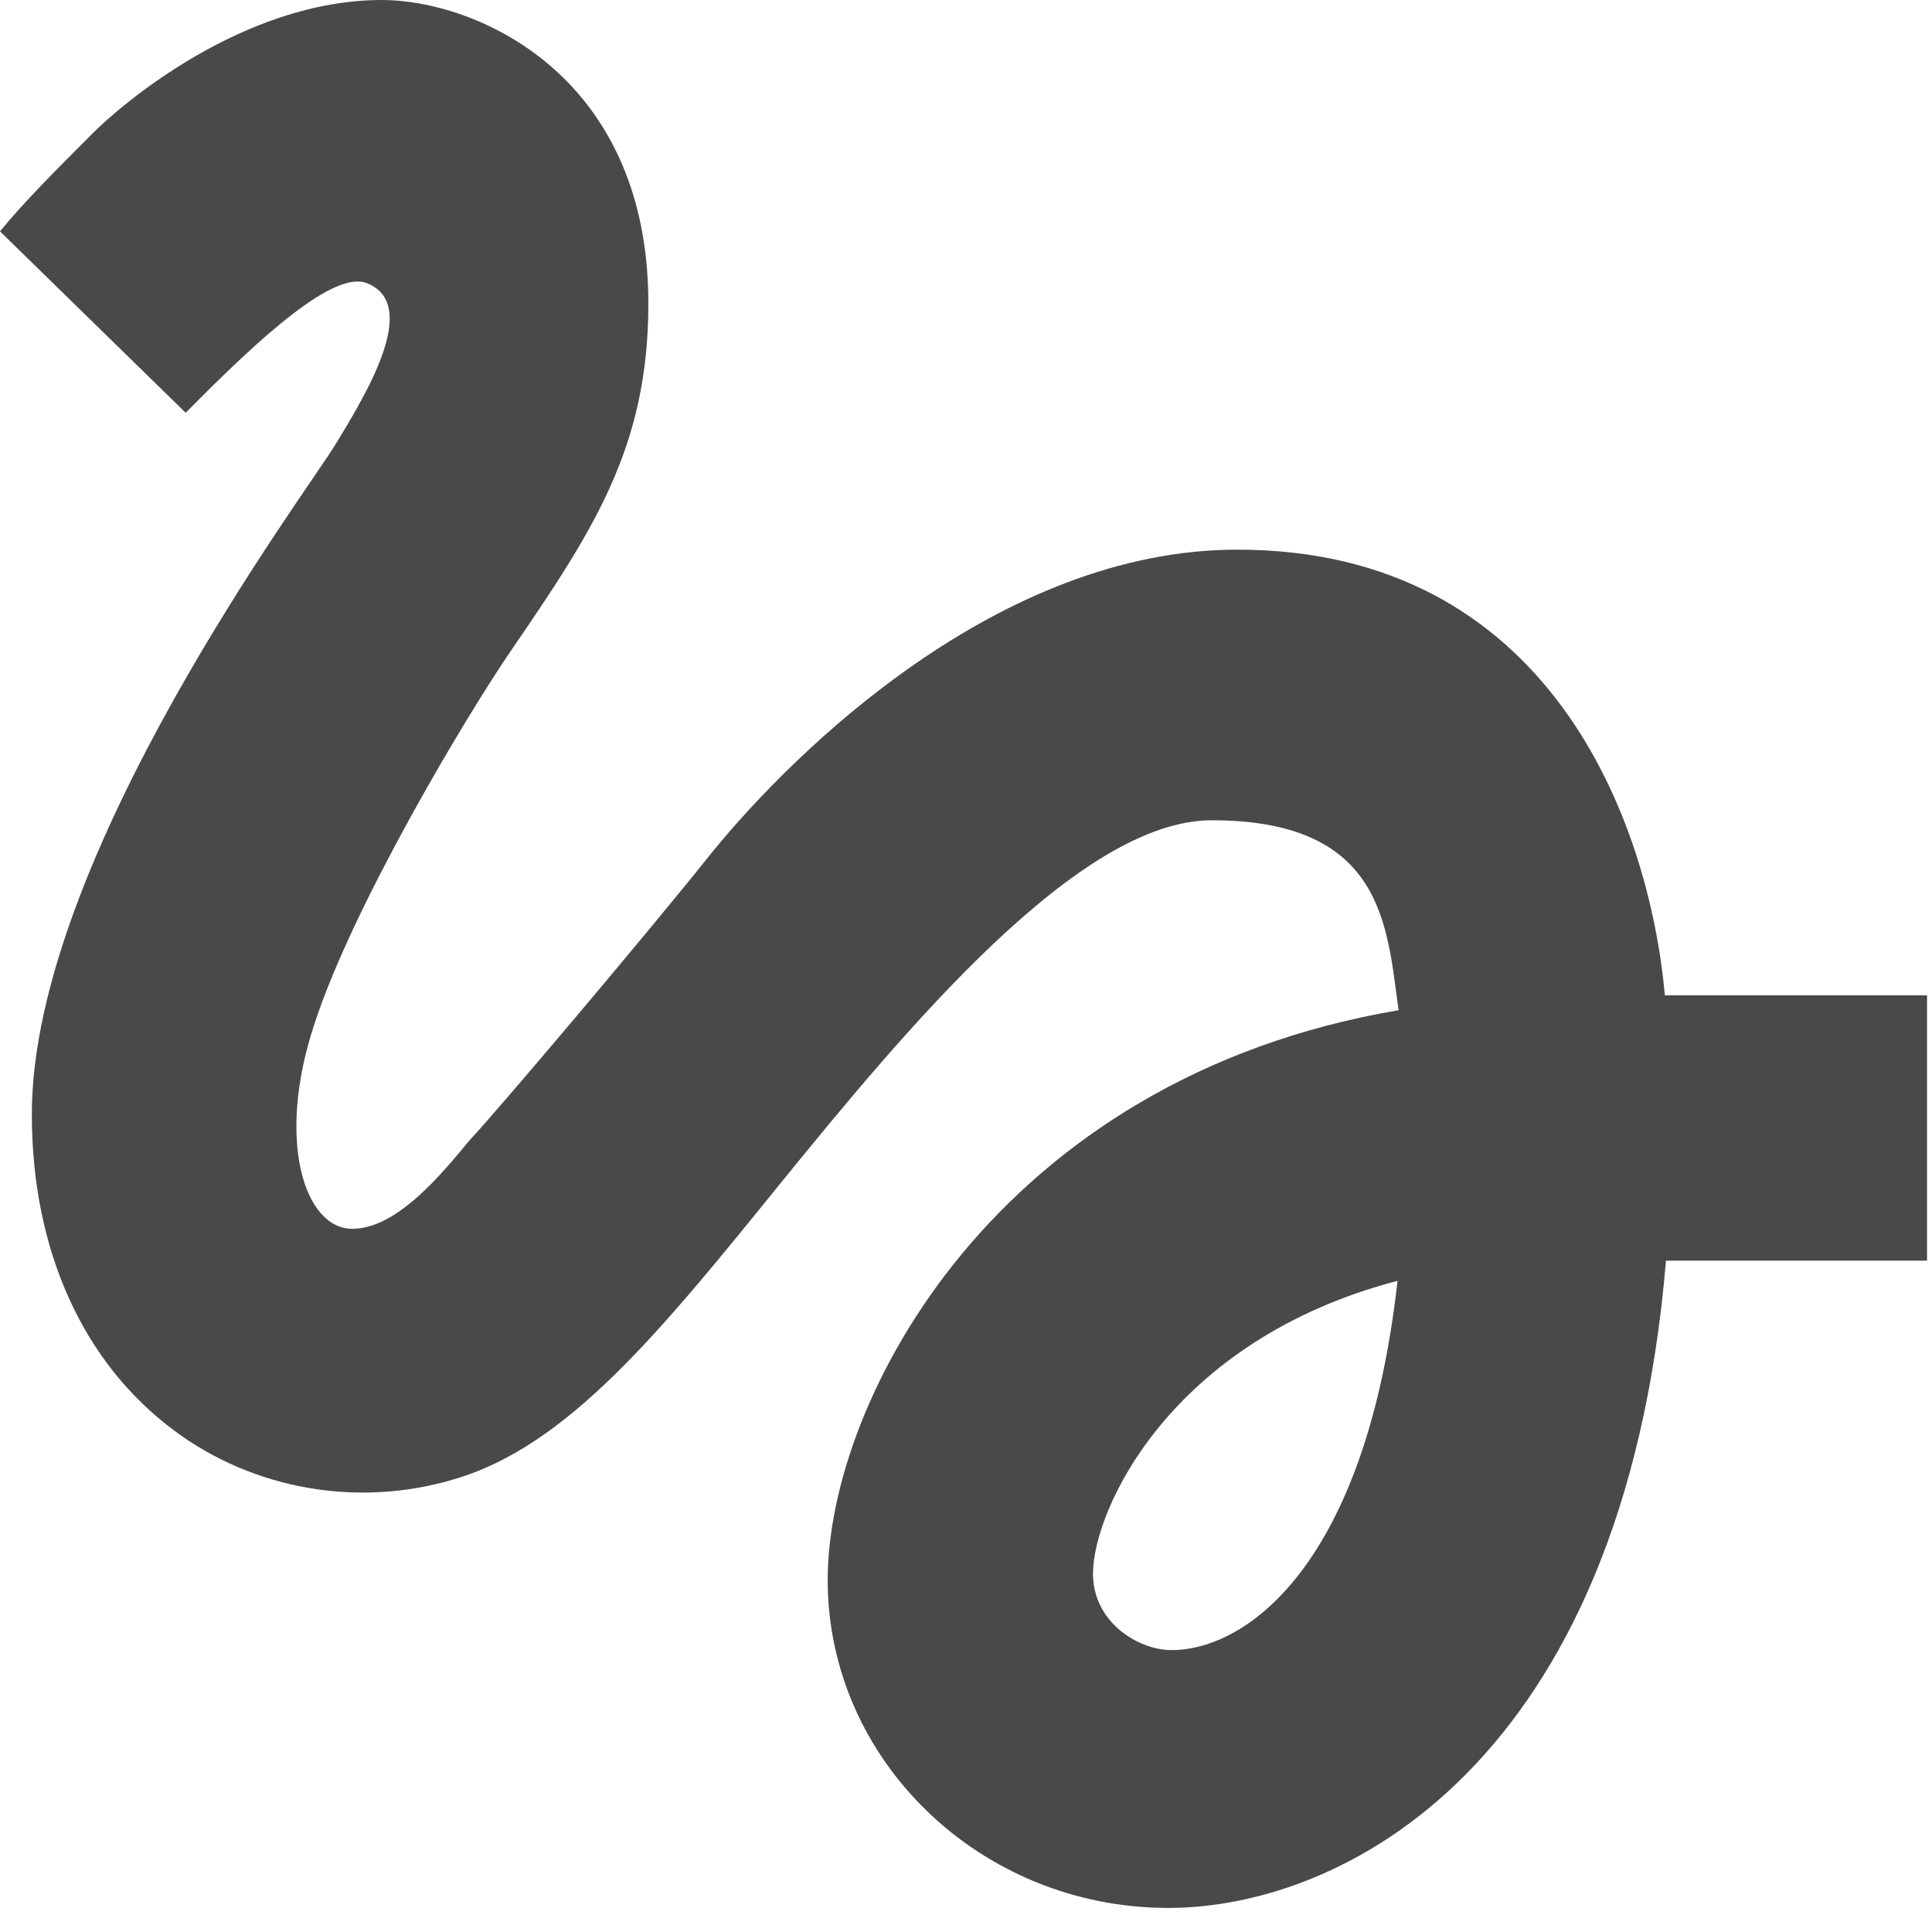
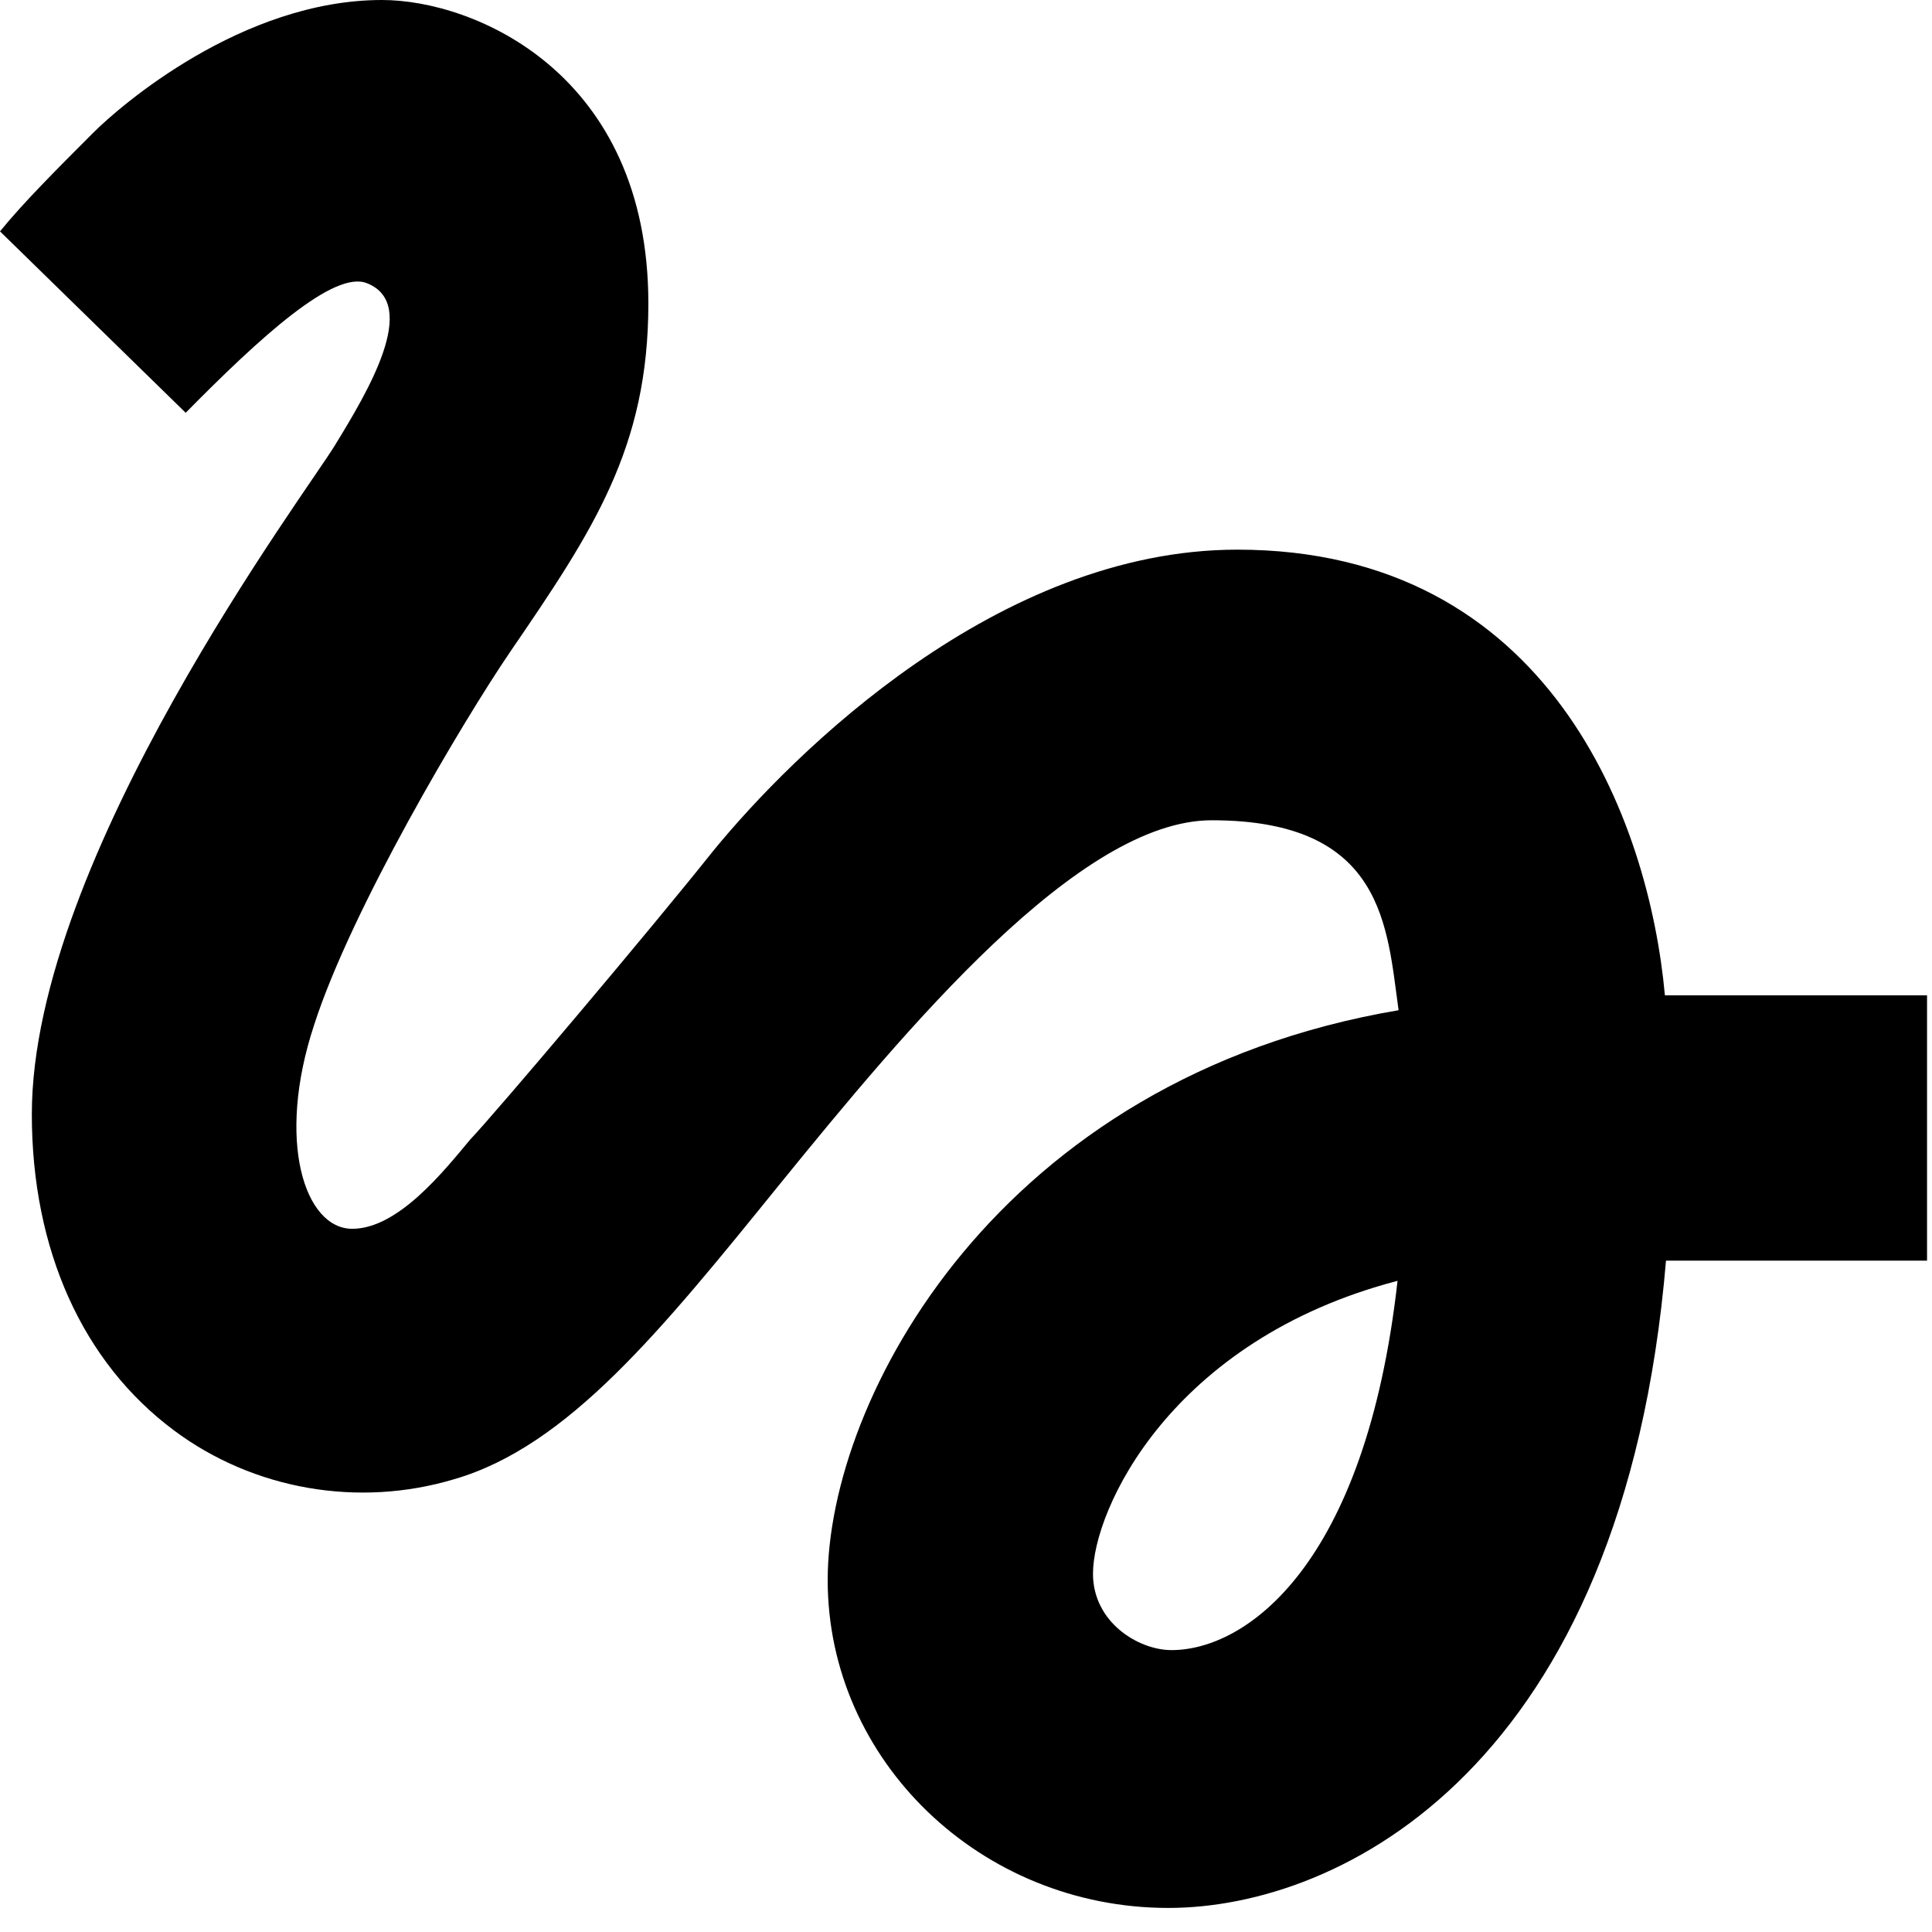
<svg xmlns="http://www.w3.org/2000/svg" viewBox="0 0 44 44">
-   <path d="M4.23 9.4c1.69-1.715 3.382-3.262 4.132-2.948 1.208.484 0 2.49-.725 3.674-.604 1.015-6.912 9.4-6.912 15.249 0 3.093 1.16 5.655 3.238 7.202 1.813 1.353 4.205 1.764 6.38 1.111 2.586-.749 4.713-3.383 7.395-6.694 2.925-3.6 6.84-8.313 9.86-8.313 3.94 0 3.988 2.44 4.254 4.326-9.135 1.546-13.002 8.869-13.002 12.977 0 4.108 3.48 7.468 7.758 7.468 3.939 0 10.367-3.215 11.334-14.742h5.945v-6.042h-5.97c-.362-3.987-2.634-10.15-9.739-10.15-5.437 0-10.101 4.616-11.938 6.864-1.402 1.764-4.978 5.993-5.534 6.573-.604.725-1.643 2.03-2.683 2.03-1.087 0-1.74-2.006-.87-4.64.846-2.634 3.384-6.912 4.471-8.507 1.885-2.755 3.142-4.64 3.142-7.926C14.766 1.667 10.803 0 8.7 0 5.51 0 2.73 2.417 2.127 3.02 1.257 3.89.532 4.617 0 5.269l4.23 4.133zm22.45 28.18c-.75 0-1.788-.63-1.788-1.74 0-1.45 1.764-5.318 6.936-6.67-.726 6.5-3.456 8.41-5.148 8.41z" fill="#494949" />
+   <path d="M4.23 9.4c1.69-1.715 3.382-3.262 4.132-2.948 1.208.484 0 2.49-.725 3.674-.604 1.015-6.912 9.4-6.912 15.249 0 3.093 1.16 5.655 3.238 7.202 1.813 1.353 4.205 1.764 6.38 1.111 2.586-.749 4.713-3.383 7.395-6.694 2.925-3.6 6.84-8.313 9.86-8.313 3.94 0 3.988 2.44 4.254 4.326-9.135 1.546-13.002 8.869-13.002 12.977 0 4.108 3.48 7.468 7.758 7.468 3.939 0 10.367-3.215 11.334-14.742h5.945v-6.042h-5.97c-.362-3.987-2.634-10.15-9.739-10.15-5.437 0-10.101 4.616-11.938 6.864-1.402 1.764-4.978 5.993-5.534 6.573-.604.725-1.643 2.03-2.683 2.03-1.087 0-1.74-2.006-.87-4.64.846-2.634 3.384-6.912 4.471-8.507 1.885-2.755 3.142-4.64 3.142-7.926C14.766 1.667 10.803 0 8.7 0 5.51 0 2.73 2.417 2.127 3.02 1.257 3.89.532 4.617 0 5.269l4.23 4.133zm22.45 28.18c-.75 0-1.788-.63-1.788-1.74 0-1.45 1.764-5.318 6.936-6.67-.726 6.5-3.456 8.41-5.148 8.41z" fill="currentColor" />
</svg>
